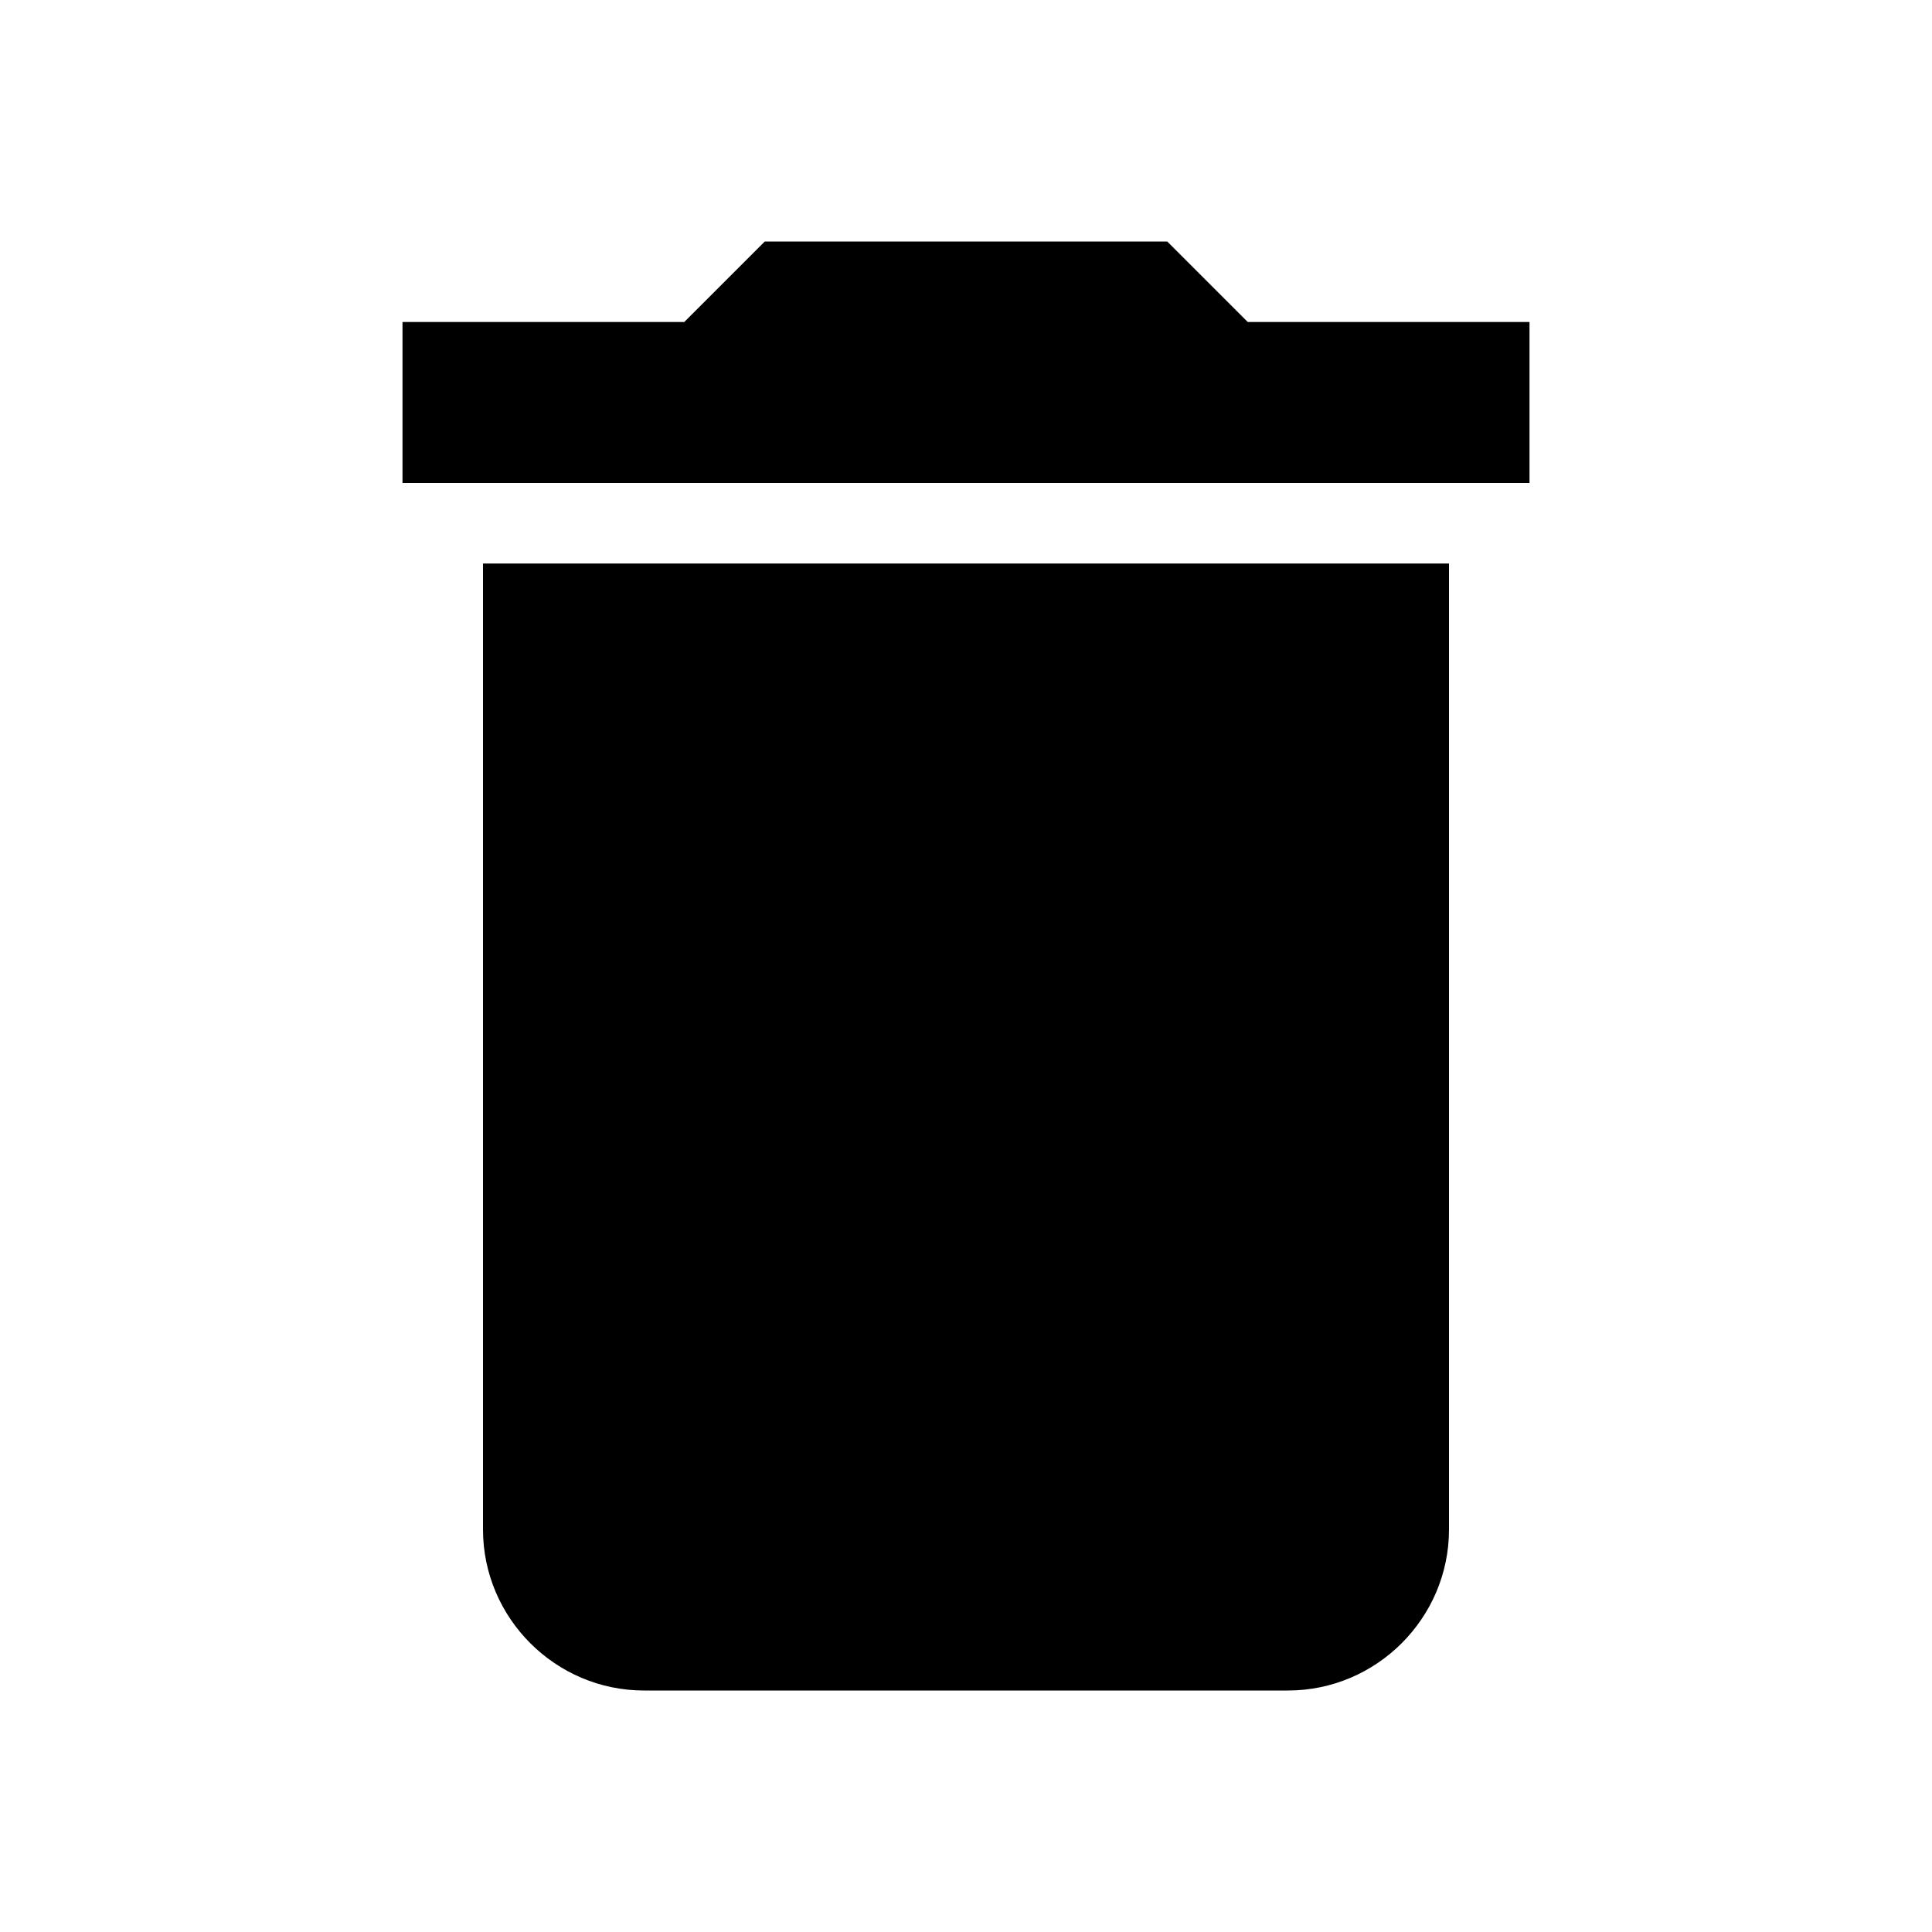
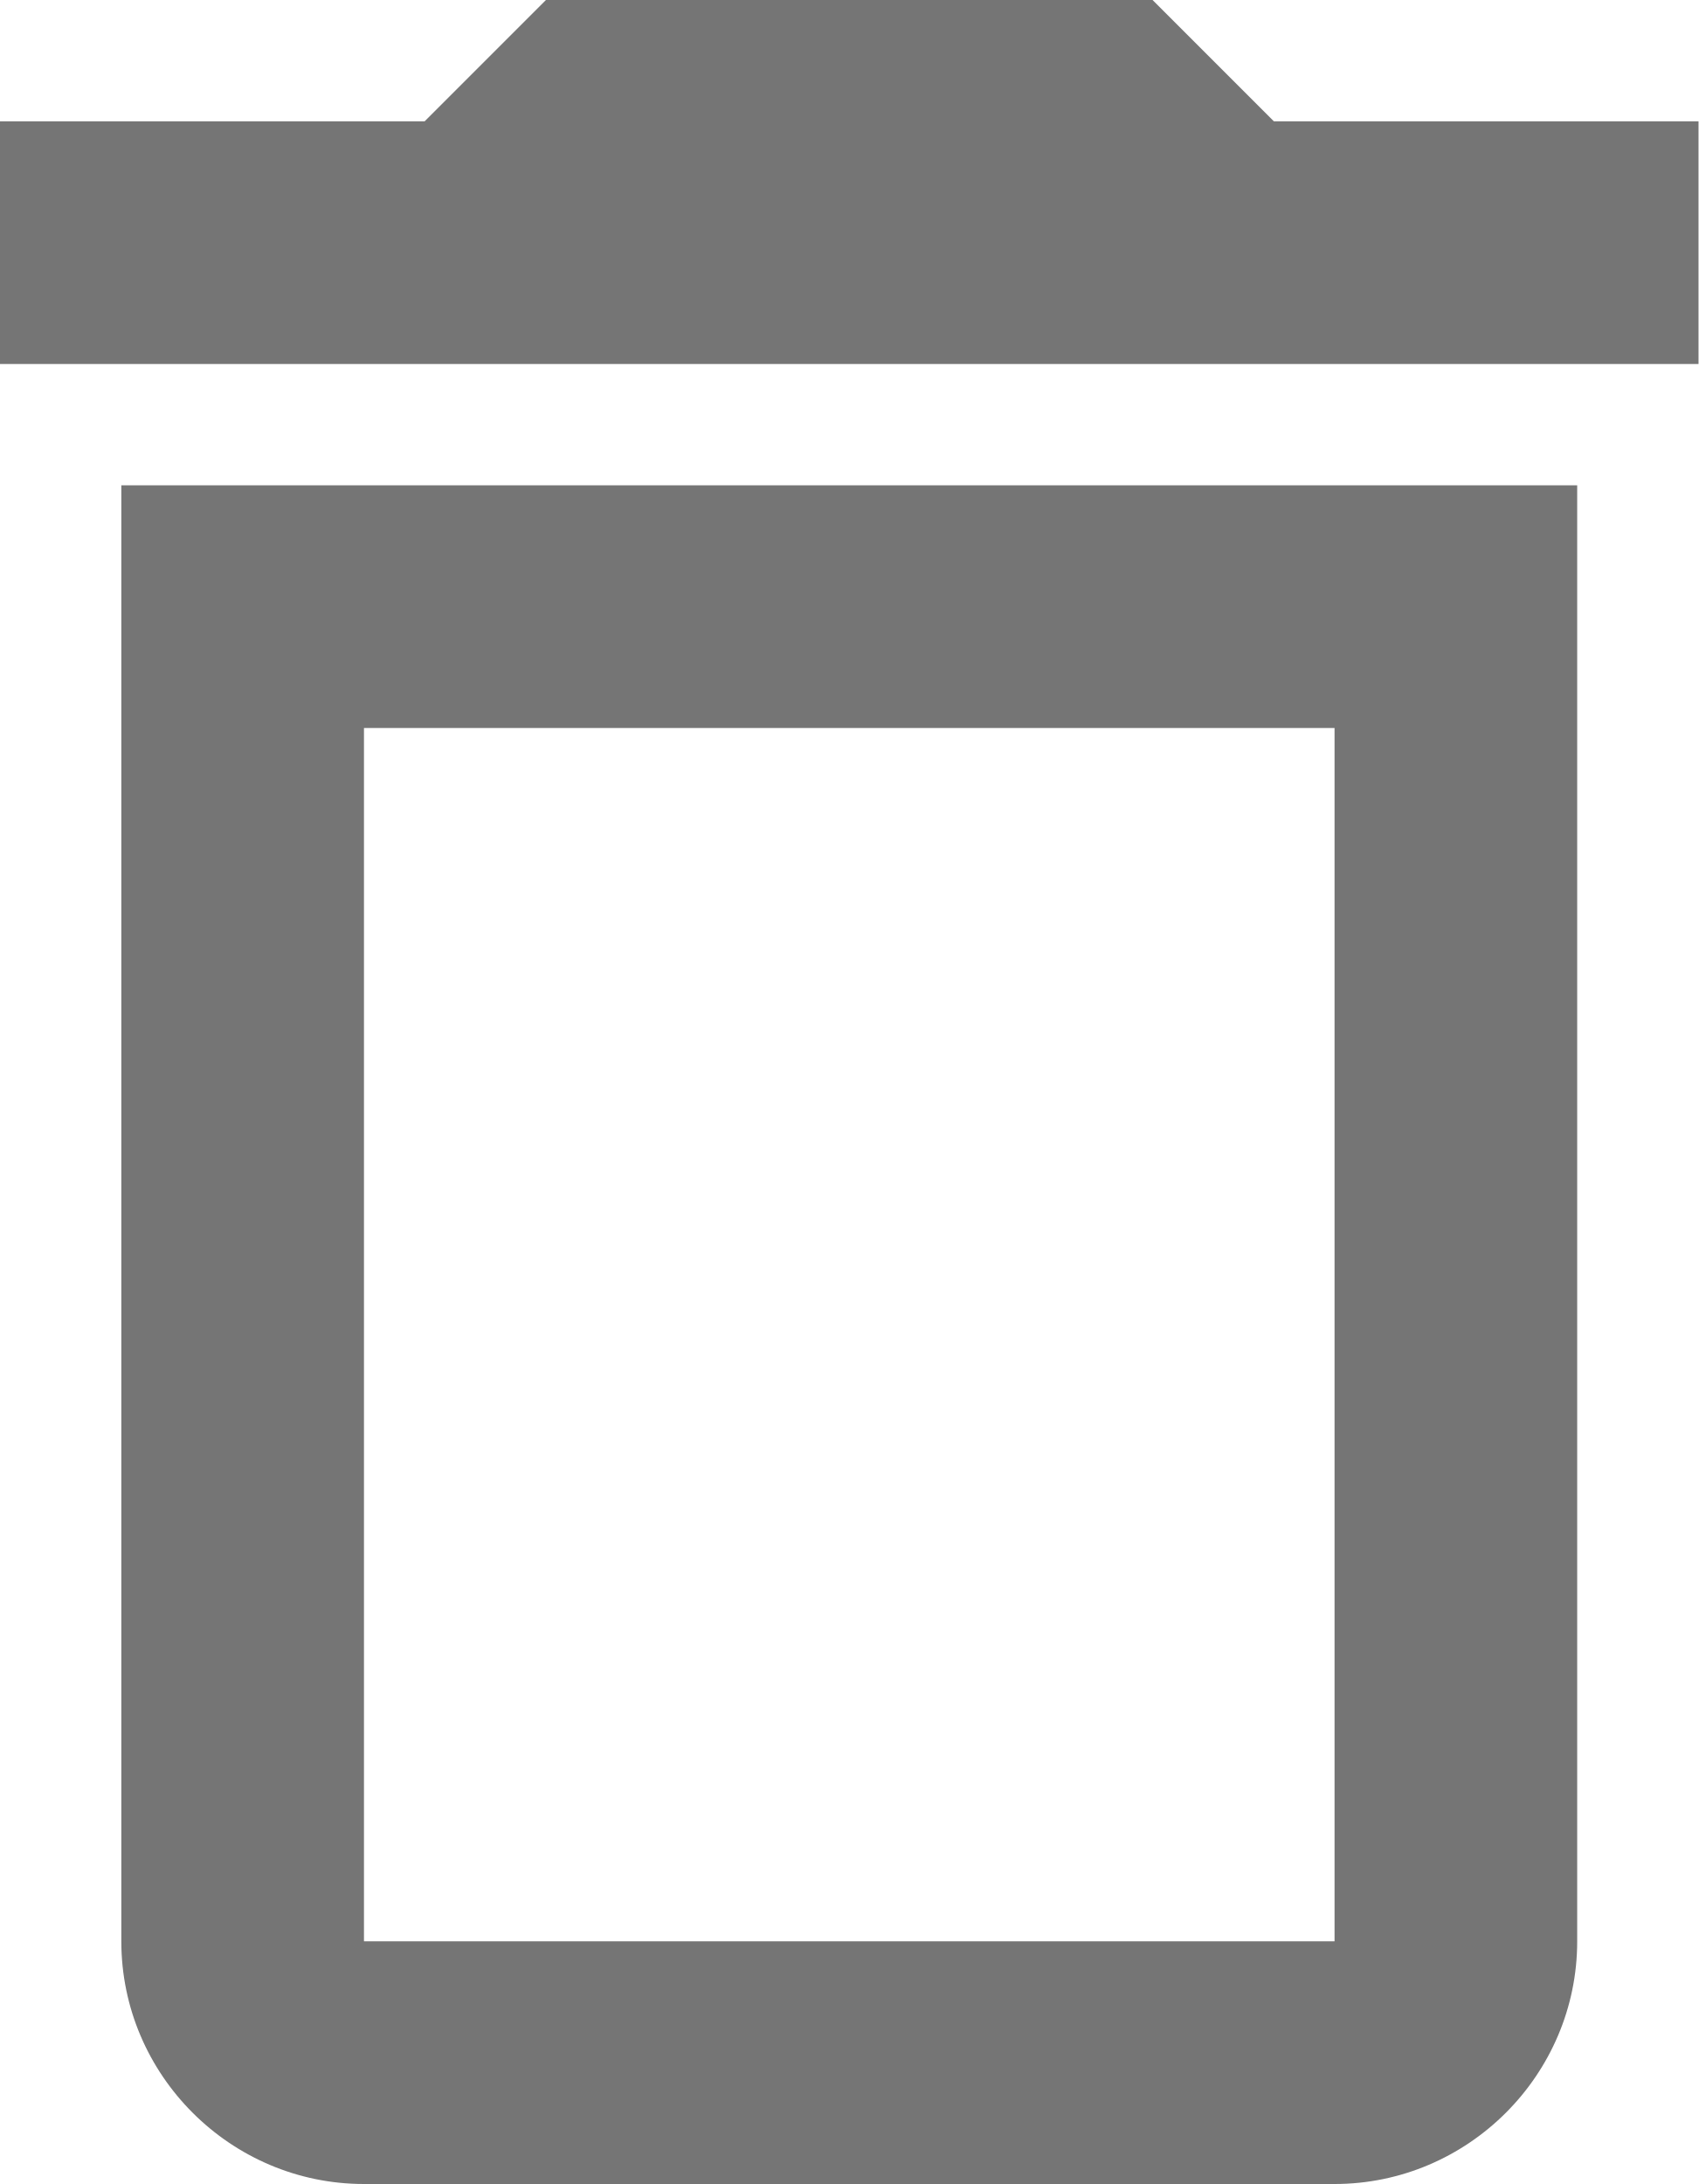
- <svg xmlns="http://www.w3.org/2000/svg" viewBox="0 0 24 24">
-   <path d="M6 19c0 1.1.9 2 2 2h8c1.1 0 2-.9 2-2V7H6v12zM19 4h-3.5l-1-1h-5l-1 1H5v2h14V4z" />
-   <path d="M0 0h24v24H0z" fill="none" />
+ <svg xmlns="http://www.w3.org/2000/svg" viewBox="0 0 14 18">
+   <path fill-rule="evenodd" clip-rule="evenodd" d="M9.5 0H4.5L3.5 1H0V3H14V1H10.5L9.5 0ZM11 6V16H3V6H11ZM1 4H13V16C13 17.1 12.1 18 11 18H3C1.9 18 1 17.1 1 16V4Z" fill="black" fill-opacity="0.54" />
</svg>
